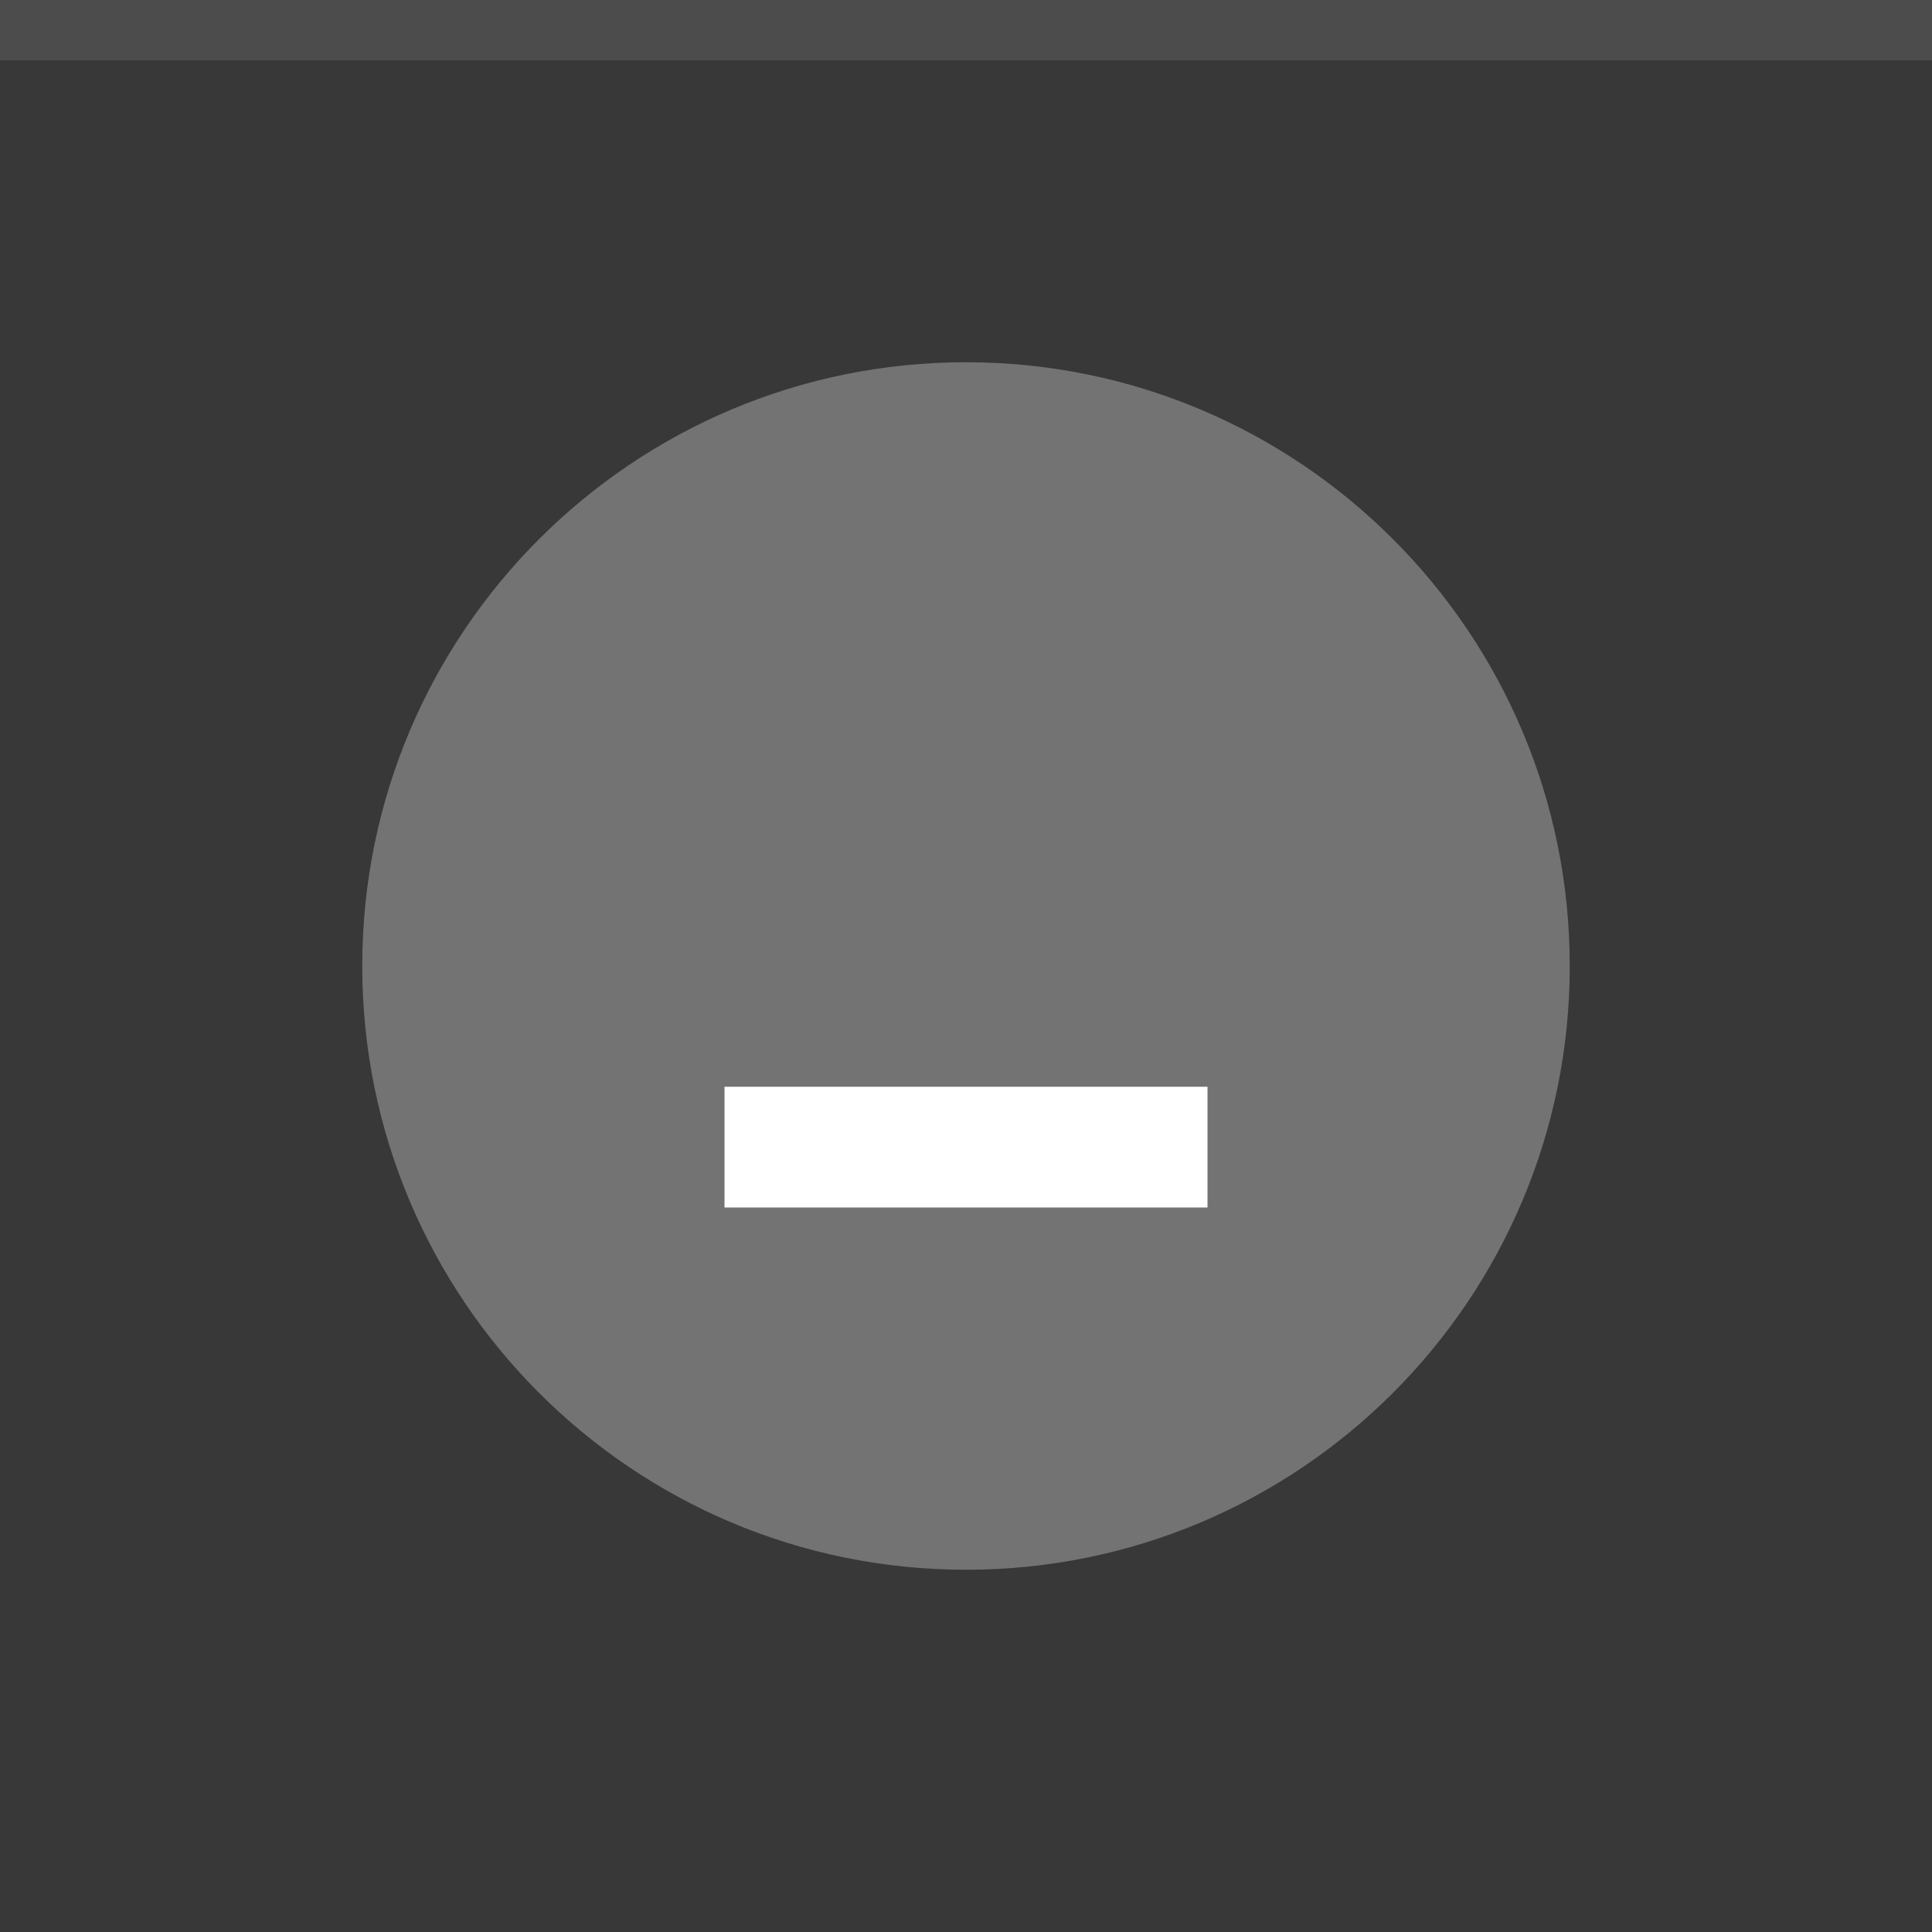
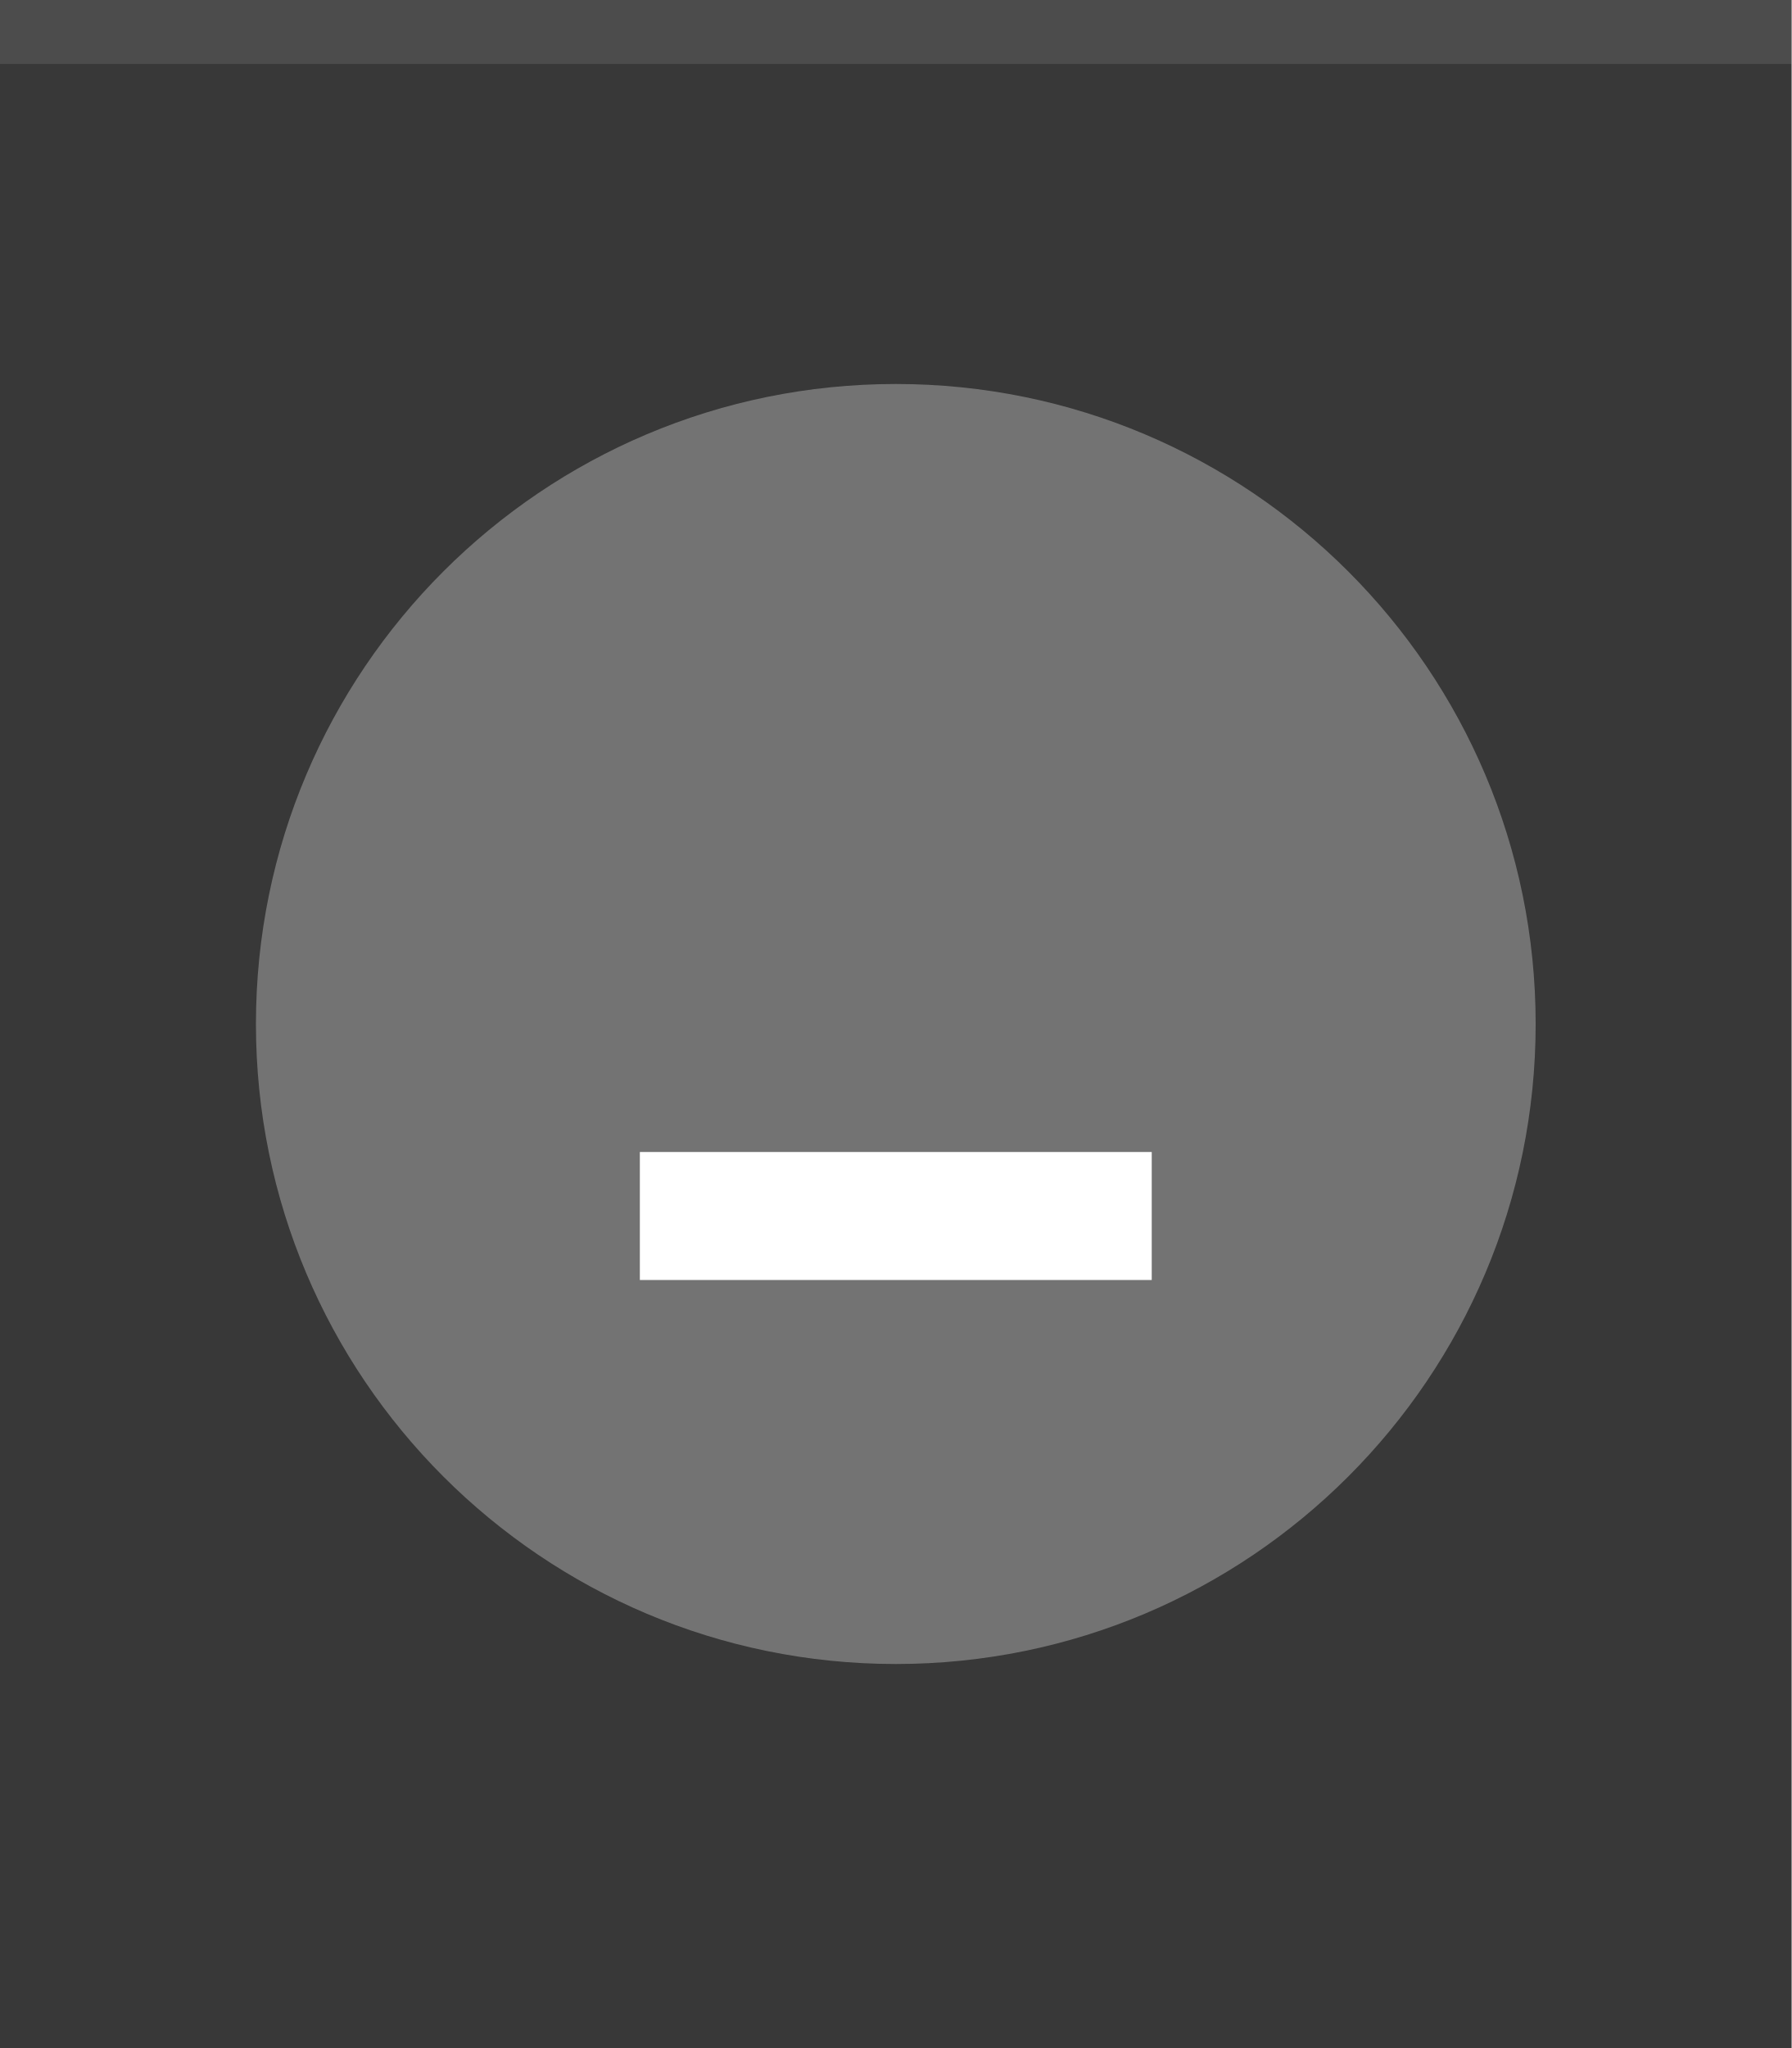
- <svg xmlns="http://www.w3.org/2000/svg" width="32" height="32" viewBox="0 0 32 32">
-   <rect width="32" height="32" fill="#383838" />
-   <rect width="32" height="1" fill="#FFFFFF" fill-opacity="0.1" />
+ <svg xmlns="http://www.w3.org/2000/svg" width="28" height="32" viewBox="0 0 28 32">
+   <rect width="28" height="32" fill="#383838" />
+   <rect width="28" height="1" fill="#FFFFFF" fill-opacity="0.1" />
  <g fill="#FFFFFF">
-     <circle cx="16" cy="16" r="10" opacity="0.3" />
-     <path d="m12 18h8v2h-8z" />
+     <circle cx="14" cy="16" r="10" opacity="0.3" />
+     <path d="m10 18h8v2h-8z" />
  </g>
</svg>
